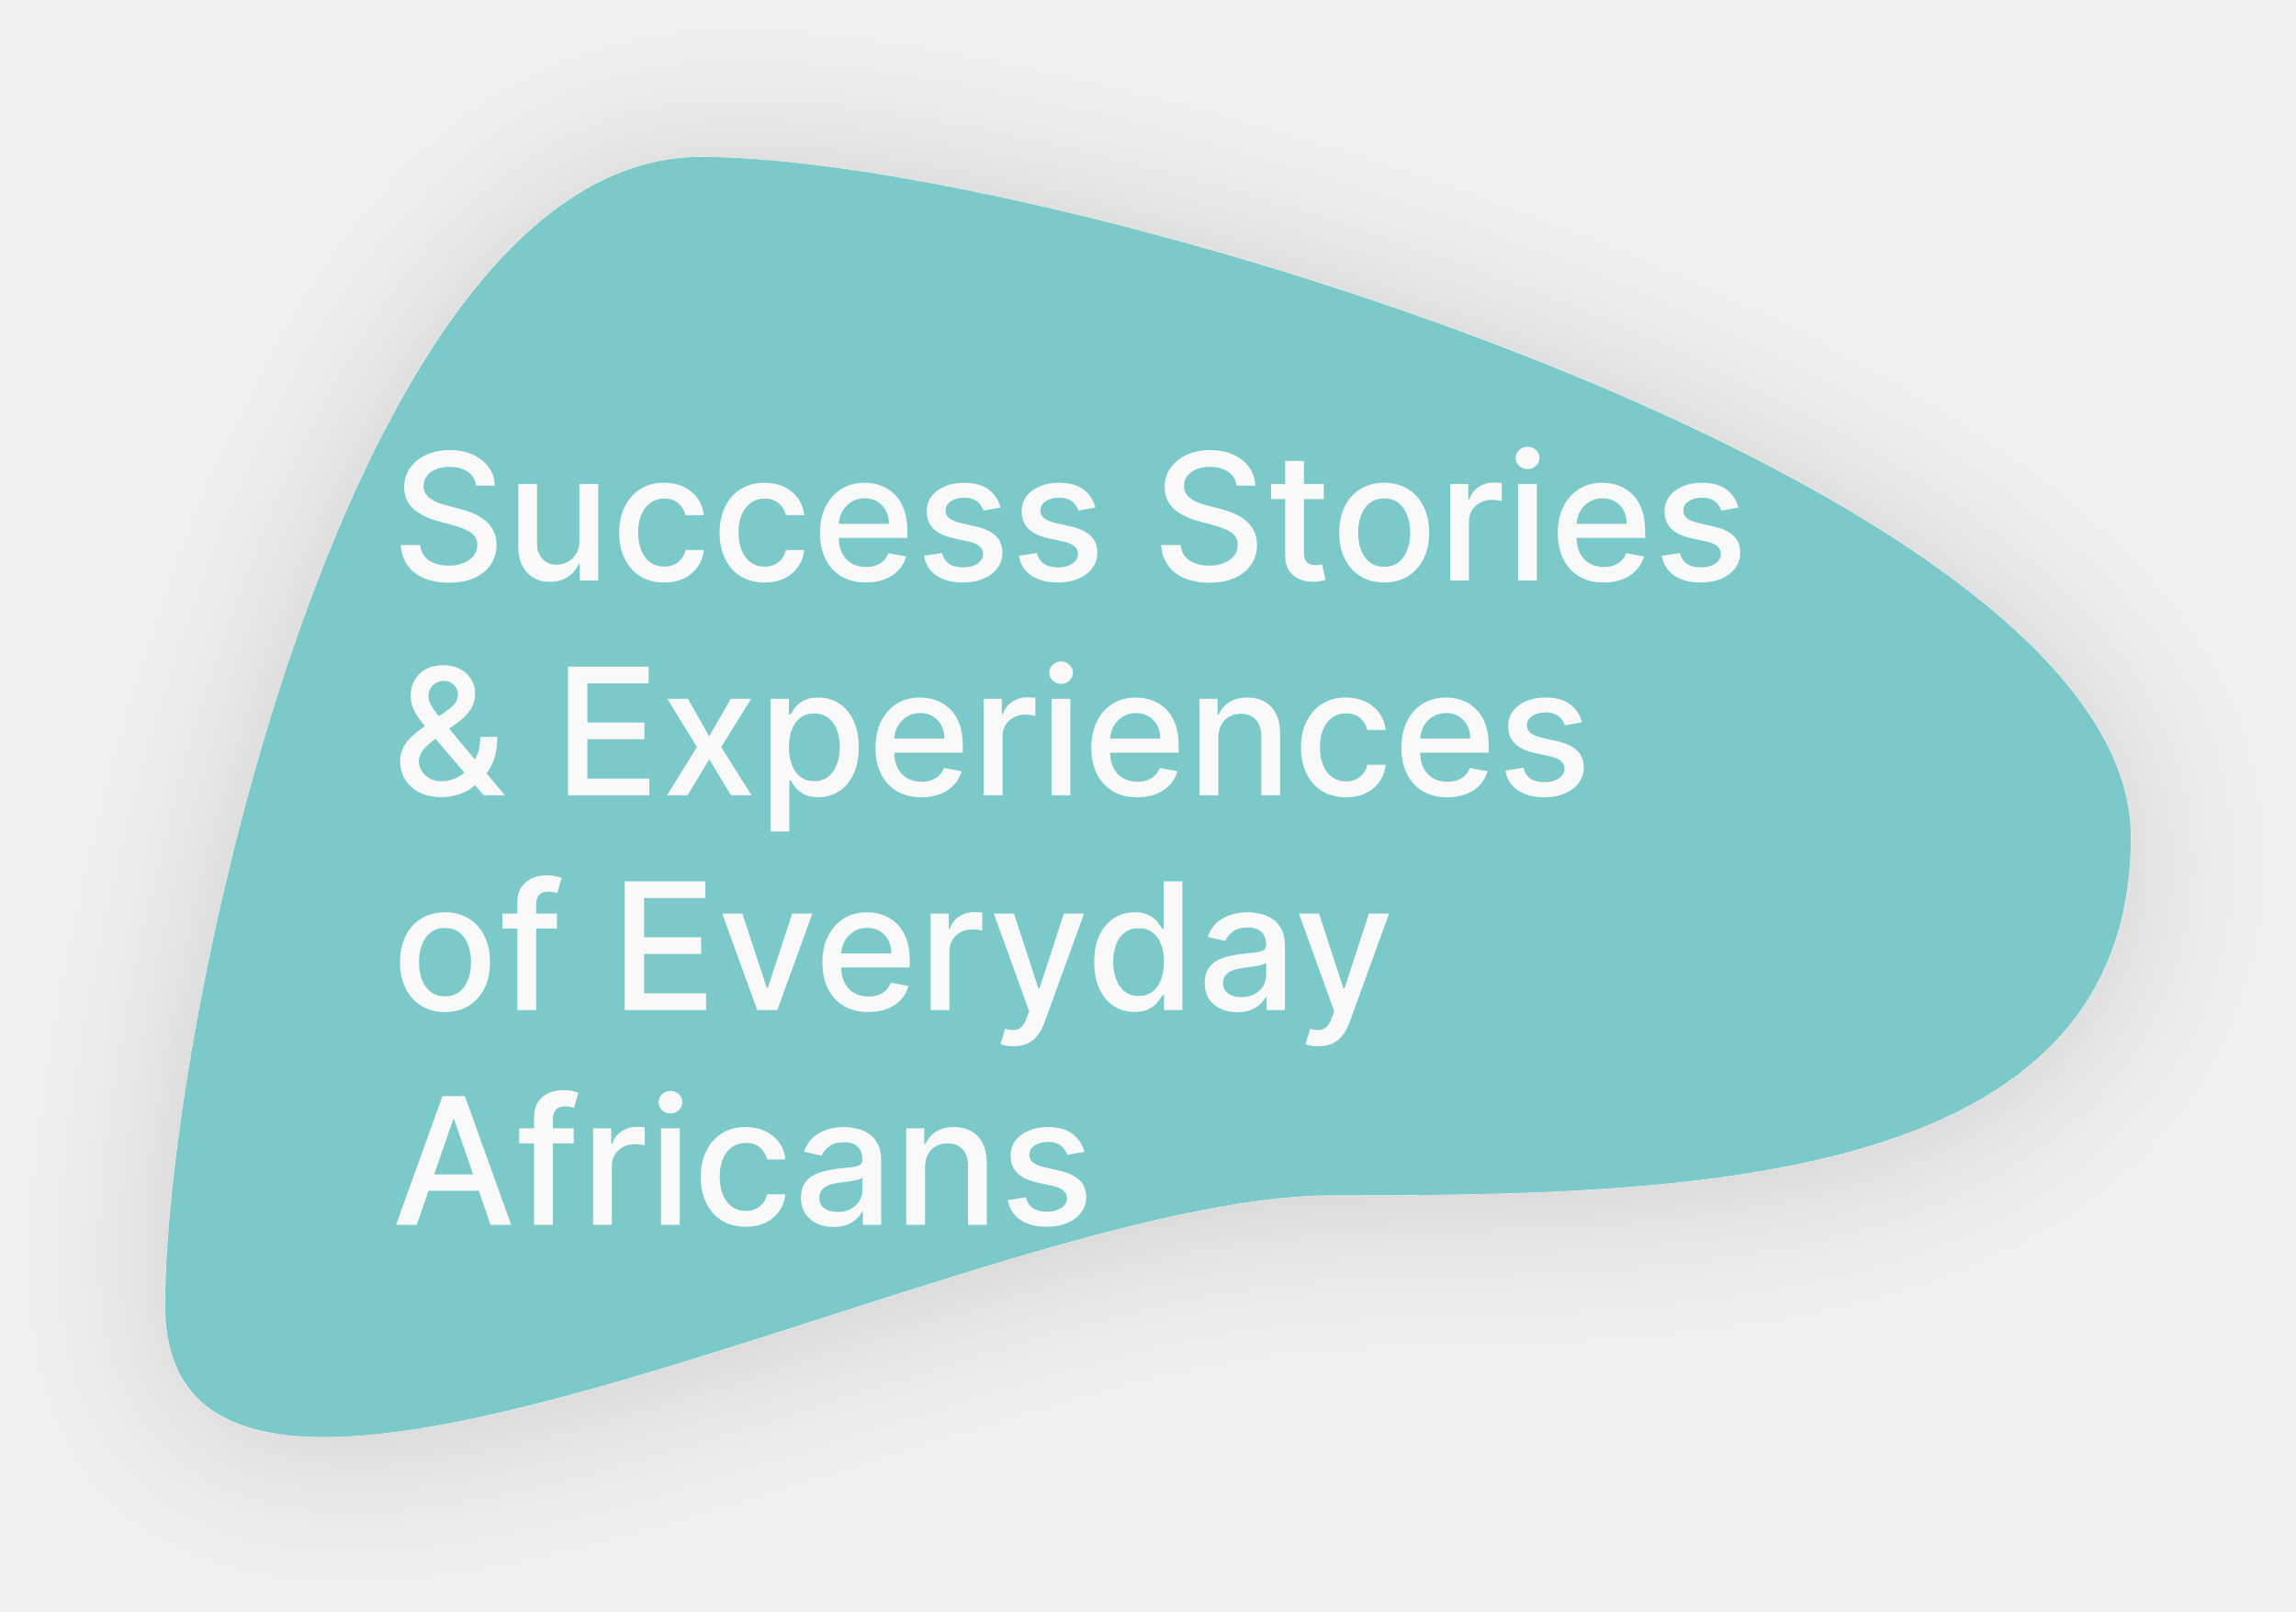
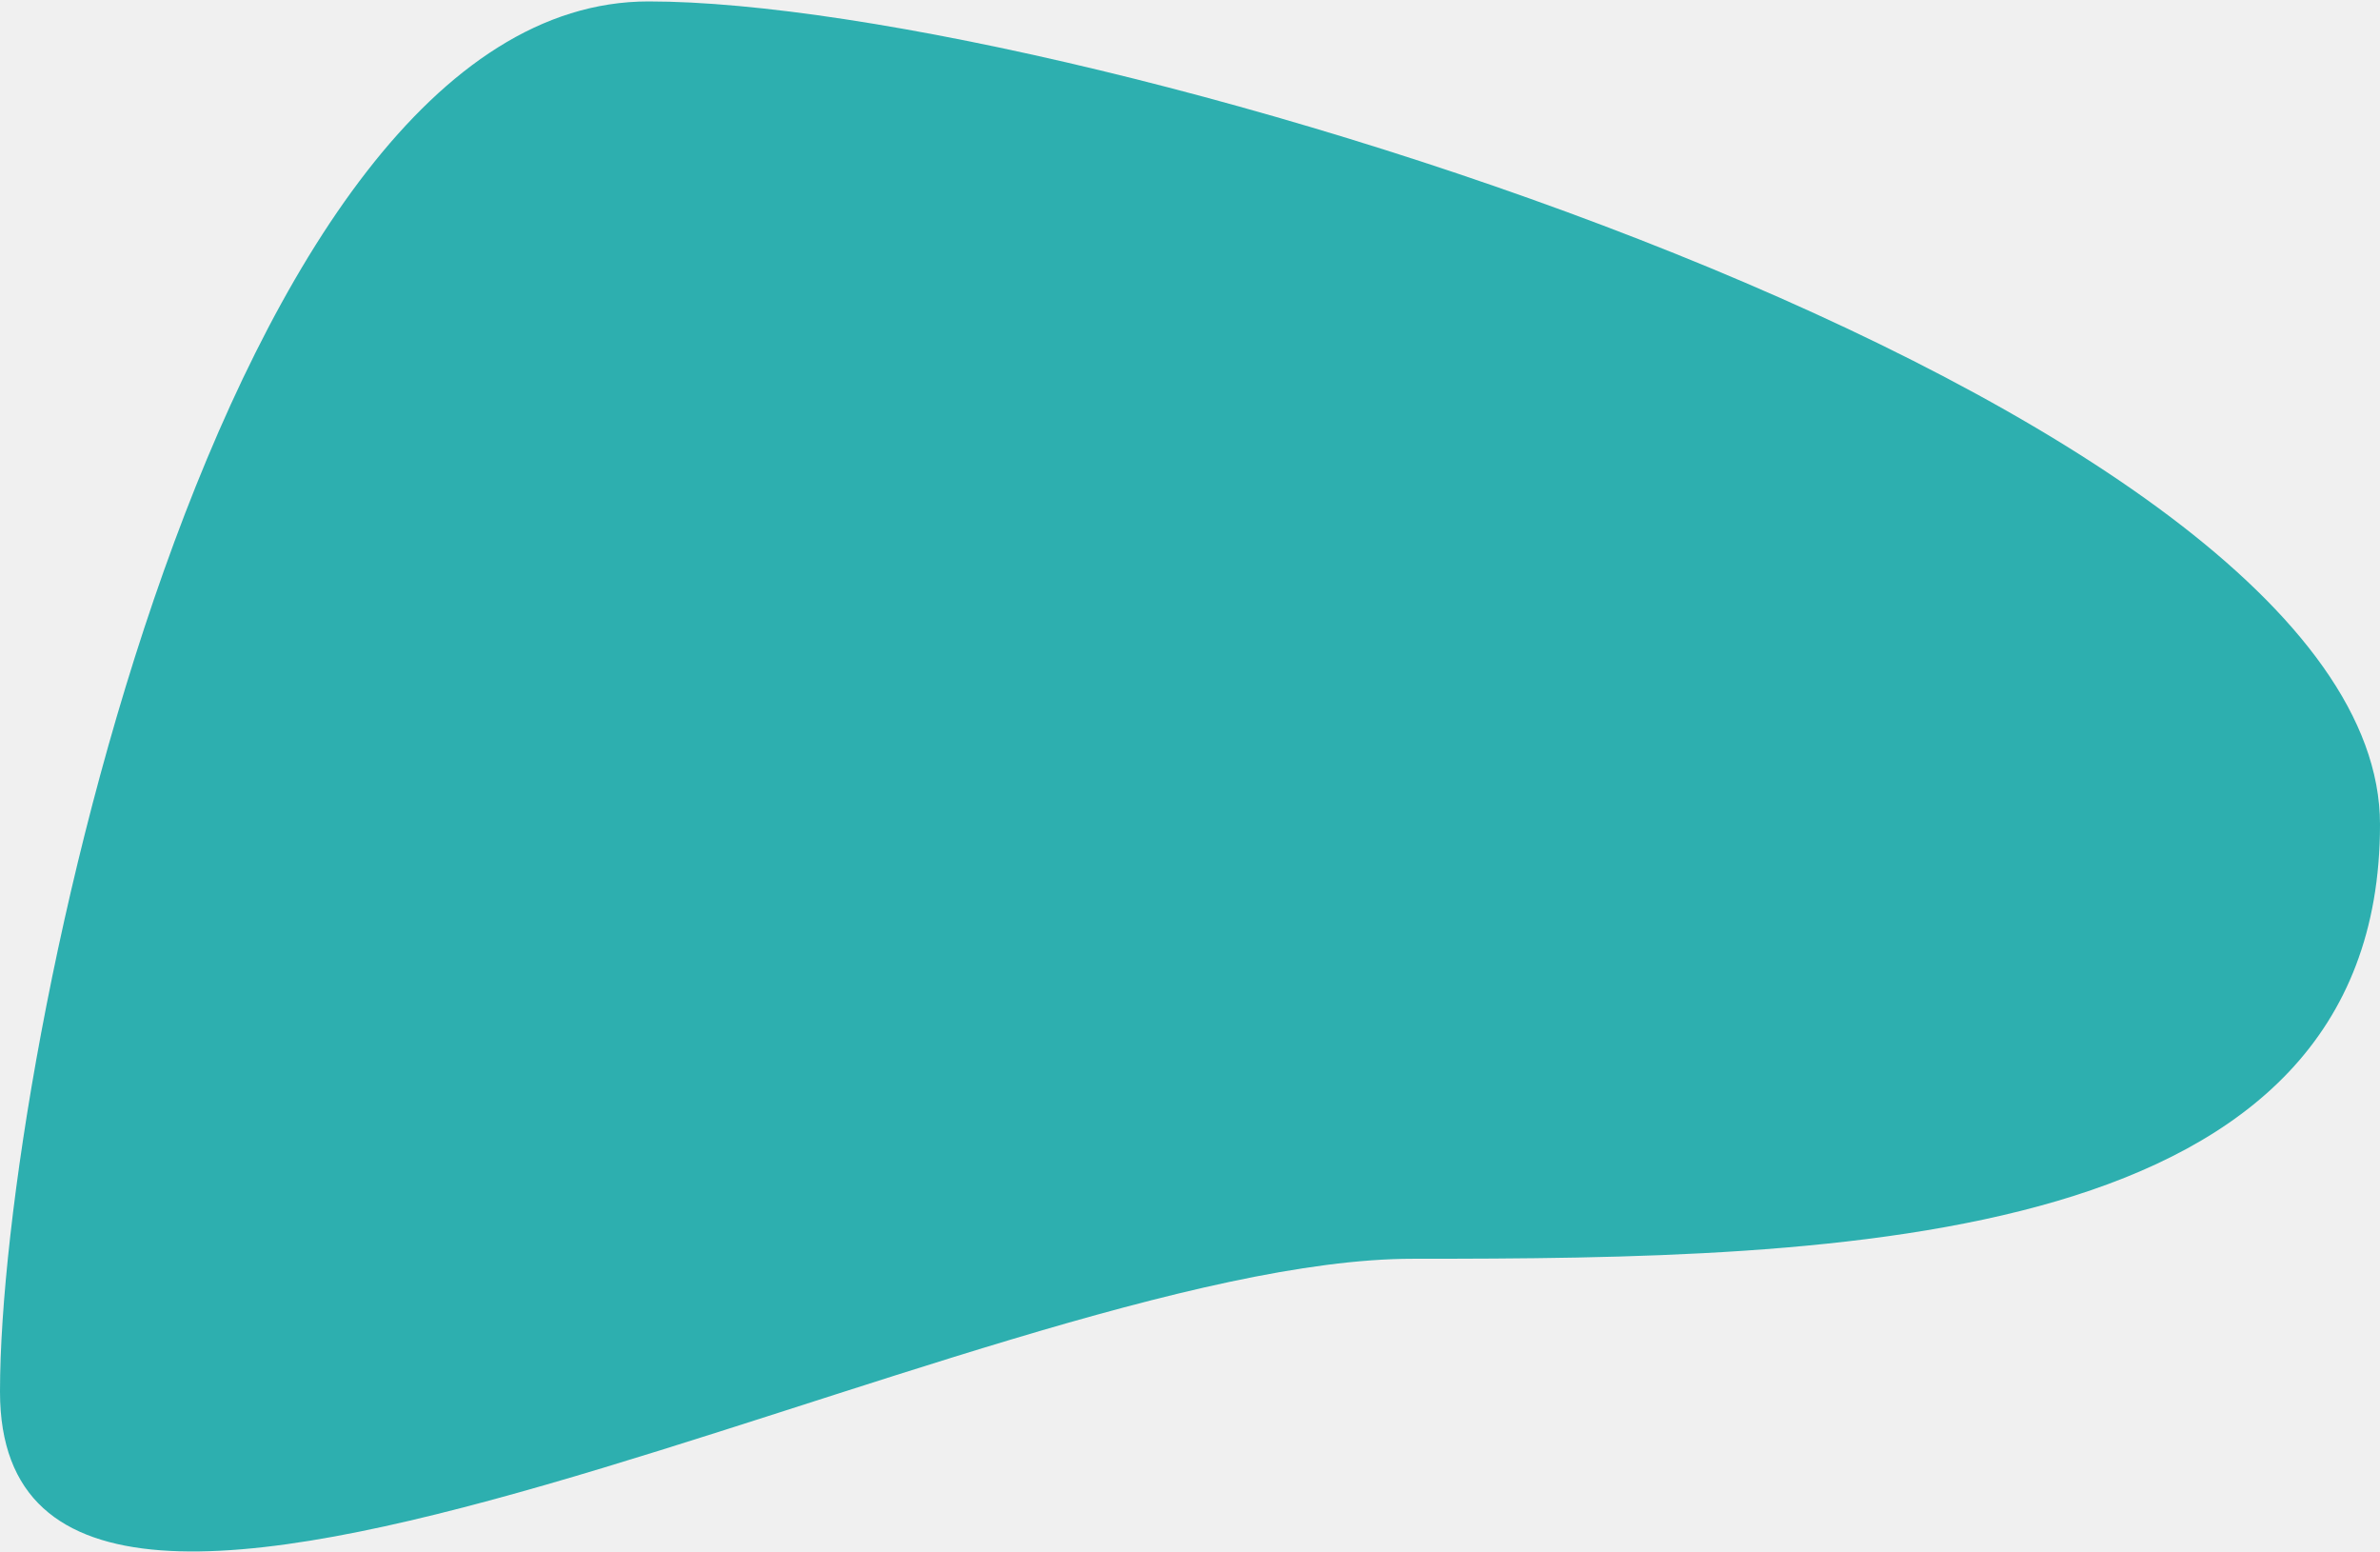
- <svg xmlns="http://www.w3.org/2000/svg" width="973" height="683" viewBox="0 0 973 683" fill="none">
-   <g opacity="0.6" filter="url(#filter0_d_120_69)">
-     <path d="M903 354.5C903 503.341 714.169 506.5 564.5 506.5C414.831 506.5 70 701.841 70 553C70 435.5 147.331 66.5 297 66.5C446.669 66.5 903 205.659 903 354.5Z" fill="#2DAFAF" />
-     <path d="M201.742 205.783C201.458 203.262 200.286 201.309 198.227 199.924C196.167 198.521 193.575 197.82 190.45 197.82C188.212 197.82 186.277 198.175 184.643 198.885C183.01 199.578 181.74 200.537 180.835 201.762C179.947 202.969 179.503 204.345 179.503 205.89C179.503 207.186 179.805 208.305 180.409 209.246C181.03 210.187 181.838 210.977 182.832 211.616C183.844 212.238 184.928 212.761 186.082 213.188C187.236 213.596 188.346 213.933 189.411 214.2L194.738 215.585C196.478 216.011 198.262 216.588 200.091 217.316C201.92 218.044 203.615 219.002 205.178 220.192C206.74 221.382 208.001 222.855 208.96 224.613C209.936 226.371 210.425 228.475 210.425 230.925C210.425 234.015 209.626 236.758 208.028 239.155C206.447 241.552 204.148 243.443 201.13 244.828C198.129 246.213 194.498 246.906 190.237 246.906C186.153 246.906 182.619 246.257 179.636 244.961C176.653 243.665 174.319 241.827 172.632 239.448C170.945 237.051 170.013 234.21 169.835 230.925H178.092C178.251 232.896 178.891 234.539 180.009 235.853C181.146 237.149 182.593 238.116 184.35 238.756C186.126 239.377 188.07 239.688 190.183 239.688C192.509 239.688 194.578 239.324 196.389 238.596C198.218 237.85 199.656 236.82 200.703 235.506C201.751 234.175 202.275 232.621 202.275 230.846C202.275 229.23 201.813 227.907 200.89 226.877C199.984 225.847 198.75 224.995 197.188 224.32C195.643 223.646 193.894 223.051 191.941 222.536L185.496 220.778C181.128 219.588 177.665 217.839 175.109 215.531C172.57 213.223 171.3 210.169 171.3 206.369C171.3 203.227 172.152 200.483 173.857 198.14C175.561 195.796 177.87 193.976 180.782 192.68C183.694 191.366 186.978 190.709 190.636 190.709C194.329 190.709 197.587 191.357 200.411 192.653C203.251 193.949 205.489 195.734 207.122 198.006C208.756 200.261 209.608 202.854 209.679 205.783H201.742ZM245.534 229.034V205.091H253.524V246H245.694V238.915H245.268C244.327 241.099 242.818 242.919 240.74 244.375C238.681 245.814 236.115 246.533 233.043 246.533C230.415 246.533 228.089 245.956 226.065 244.801C224.059 243.63 222.479 241.898 221.324 239.608C220.188 237.317 219.62 234.485 219.62 231.112V205.091H227.583V230.153C227.583 232.941 228.356 235.16 229.9 236.811C231.445 238.463 233.452 239.288 235.92 239.288C237.411 239.288 238.894 238.915 240.367 238.17C241.859 237.424 243.093 236.297 244.07 234.787C245.064 233.278 245.552 231.36 245.534 229.034ZM281.456 246.826C277.497 246.826 274.088 245.929 271.229 244.136C268.388 242.325 266.204 239.83 264.677 236.652C263.15 233.473 262.387 229.833 262.387 225.732C262.387 221.577 263.168 217.911 264.73 214.732C266.293 211.536 268.495 209.042 271.336 207.248C274.176 205.455 277.523 204.558 281.376 204.558C284.484 204.558 287.254 205.135 289.686 206.289C292.119 207.426 294.081 209.024 295.572 211.083C297.081 213.143 297.978 215.549 298.262 218.301H290.512C290.086 216.384 289.109 214.732 287.582 213.347C286.073 211.962 284.049 211.27 281.51 211.27C279.29 211.27 277.346 211.856 275.677 213.028C274.026 214.182 272.738 215.833 271.815 217.982C270.892 220.112 270.43 222.634 270.43 225.545C270.43 228.528 270.883 231.103 271.788 233.269C272.694 235.435 273.972 237.113 275.624 238.303C277.293 239.493 279.255 240.087 281.51 240.087C283.019 240.087 284.386 239.812 285.611 239.262C286.854 238.694 287.893 237.886 288.727 236.838C289.58 235.79 290.174 234.53 290.512 233.056H298.262C297.978 235.702 297.117 238.063 295.679 240.141C294.24 242.218 292.314 243.852 289.899 245.041C287.502 246.231 284.688 246.826 281.456 246.826ZM324.01 246.826C320.051 246.826 316.641 245.929 313.783 244.136C310.942 242.325 308.758 239.83 307.231 236.652C305.704 233.473 304.94 229.833 304.94 225.732C304.94 221.577 305.722 217.911 307.284 214.732C308.847 211.536 311.048 209.042 313.889 207.248C316.73 205.455 320.077 204.558 323.93 204.558C327.037 204.558 329.807 205.135 332.24 206.289C334.672 207.426 336.634 209.024 338.126 211.083C339.635 213.143 340.532 215.549 340.816 218.301H333.065C332.639 216.384 331.663 214.732 330.136 213.347C328.627 211.962 326.602 211.27 324.063 211.27C321.844 211.27 319.9 211.856 318.231 213.028C316.579 214.182 315.292 215.833 314.369 217.982C313.445 220.112 312.984 222.634 312.984 225.545C312.984 228.528 313.437 231.103 314.342 233.269C315.248 235.435 316.526 237.113 318.177 238.303C319.846 239.493 321.808 240.087 324.063 240.087C325.573 240.087 326.94 239.812 328.165 239.262C329.408 238.694 330.446 237.886 331.281 236.838C332.133 235.79 332.728 234.53 333.065 233.056H340.816C340.532 235.702 339.671 238.063 338.232 240.141C336.794 242.218 334.868 243.852 332.453 245.041C330.056 246.231 327.242 246.826 324.01 246.826ZM366.963 246.826C362.933 246.826 359.461 245.964 356.55 244.242C353.655 242.502 351.418 240.061 349.838 236.918C348.275 233.757 347.494 230.055 347.494 225.812C347.494 221.621 348.275 217.928 349.838 214.732C351.418 211.536 353.62 209.042 356.443 207.248C359.284 205.455 362.604 204.558 366.404 204.558C368.712 204.558 370.949 204.94 373.116 205.703C375.282 206.467 377.226 207.665 378.948 209.299C380.671 210.933 382.029 213.054 383.023 215.664C384.018 218.257 384.515 221.408 384.515 225.119V227.942H351.995V221.977H376.711C376.711 219.881 376.285 218.026 375.433 216.41C374.58 214.777 373.382 213.489 371.837 212.548C370.31 211.607 368.517 211.137 366.457 211.137C364.22 211.137 362.267 211.687 360.598 212.788C358.947 213.871 357.668 215.292 356.763 217.049C355.875 218.789 355.431 220.68 355.431 222.722V227.383C355.431 230.118 355.91 232.444 356.869 234.361C357.846 236.279 359.204 237.744 360.944 238.756C362.684 239.75 364.717 240.247 367.043 240.247C368.552 240.247 369.928 240.034 371.171 239.608C372.414 239.164 373.488 238.507 374.394 237.637C375.3 236.767 375.992 235.693 376.471 234.414L384.009 235.773C383.405 237.992 382.322 239.936 380.759 241.605C379.215 243.257 377.27 244.544 374.927 245.467C372.601 246.373 369.946 246.826 366.963 246.826ZM424.006 215.078L416.788 216.357C416.486 215.434 416.007 214.555 415.35 213.72C414.71 212.886 413.84 212.202 412.74 211.669C411.639 211.137 410.263 210.87 408.611 210.87C406.356 210.87 404.474 211.376 402.965 212.388C401.456 213.383 400.701 214.67 400.701 216.25C400.701 217.618 401.207 218.718 402.219 219.553C403.231 220.387 404.865 221.071 407.12 221.604L413.619 223.095C417.383 223.965 420.188 225.306 422.035 227.117C423.881 228.928 424.805 231.281 424.805 234.175C424.805 236.625 424.094 238.809 422.674 240.727C421.271 242.626 419.309 244.118 416.788 245.201C414.284 246.284 411.381 246.826 408.079 246.826C403.498 246.826 399.76 245.849 396.866 243.896C393.972 241.925 392.196 239.129 391.539 235.506L399.236 234.335C399.716 236.341 400.701 237.859 402.193 238.889C403.684 239.901 405.628 240.407 408.025 240.407C410.636 240.407 412.722 239.865 414.284 238.782C415.847 237.681 416.628 236.341 416.628 234.761C416.628 233.482 416.149 232.408 415.19 231.538C414.249 230.668 412.802 230.011 410.849 229.567L403.924 228.049C400.106 227.179 397.283 225.794 395.454 223.894C393.643 221.994 392.738 219.588 392.738 216.676C392.738 214.262 393.413 212.149 394.762 210.338C396.111 208.527 397.976 207.115 400.355 206.103C402.734 205.073 405.46 204.558 408.532 204.558C412.953 204.558 416.433 205.517 418.972 207.435C421.511 209.335 423.189 211.882 424.006 215.078ZM464.216 215.078L456.998 216.357C456.696 215.434 456.217 214.555 455.56 213.72C454.92 212.886 454.05 212.202 452.95 211.669C451.849 211.137 450.473 210.87 448.821 210.87C446.566 210.87 444.684 211.376 443.175 212.388C441.666 213.383 440.911 214.67 440.911 216.25C440.911 217.618 441.417 218.718 442.429 219.553C443.441 220.387 445.075 221.071 447.33 221.604L453.828 223.095C457.593 223.965 460.398 225.306 462.245 227.117C464.091 228.928 465.015 231.281 465.015 234.175C465.015 236.625 464.304 238.809 462.884 240.727C461.481 242.626 459.519 244.118 456.998 245.201C454.494 246.284 451.591 246.826 448.289 246.826C443.708 246.826 439.97 245.849 437.076 243.896C434.182 241.925 432.406 239.129 431.749 235.506L439.446 234.335C439.926 236.341 440.911 237.859 442.403 238.889C443.894 239.901 445.838 240.407 448.235 240.407C450.846 240.407 452.932 239.865 454.494 238.782C456.057 237.681 456.838 236.341 456.838 234.761C456.838 233.482 456.359 232.408 455.4 231.538C454.459 230.668 453.012 230.011 451.059 229.567L444.134 228.049C440.316 227.179 437.493 225.794 435.664 223.894C433.853 221.994 432.948 219.588 432.948 216.676C432.948 214.262 433.623 212.149 434.972 210.338C436.321 208.527 438.186 207.115 440.565 206.103C442.944 205.073 445.67 204.558 448.741 204.558C453.163 204.558 456.643 205.517 459.182 207.435C461.721 209.335 463.399 211.882 464.216 215.078ZM524.008 205.783C523.724 203.262 522.552 201.309 520.492 199.924C518.433 198.521 515.84 197.82 512.715 197.82C510.478 197.82 508.543 198.175 506.909 198.885C505.276 199.578 504.006 200.537 503.1 201.762C502.213 202.969 501.769 204.345 501.769 205.89C501.769 207.186 502.071 208.305 502.674 209.246C503.296 210.187 504.104 210.977 505.098 211.616C506.11 212.238 507.193 212.761 508.347 213.188C509.501 213.596 510.611 213.933 511.676 214.2L517.003 215.585C518.743 216.011 520.528 216.588 522.357 217.316C524.185 218.044 525.881 219.002 527.444 220.192C529.006 221.382 530.267 222.855 531.225 224.613C532.202 226.371 532.69 228.475 532.69 230.925C532.69 234.015 531.891 236.758 530.293 239.155C528.713 241.552 526.414 243.443 523.395 244.828C520.395 246.213 516.763 246.906 512.502 246.906C508.418 246.906 504.885 246.257 501.902 244.961C498.919 243.665 496.584 241.827 494.897 239.448C493.211 237.051 492.278 234.21 492.101 230.925H500.357C500.517 232.896 501.156 234.539 502.275 235.853C503.411 237.149 504.858 238.116 506.616 238.756C508.392 239.377 510.336 239.688 512.449 239.688C514.775 239.688 516.843 239.324 518.654 238.596C520.483 237.85 521.922 236.82 522.969 235.506C524.017 234.175 524.54 232.621 524.54 230.846C524.54 229.23 524.079 227.907 523.156 226.877C522.25 225.847 521.016 224.995 519.453 224.32C517.909 223.646 516.16 223.051 514.207 222.536L507.761 220.778C503.393 219.588 499.931 217.839 497.374 215.531C494.835 213.223 493.566 210.169 493.566 206.369C493.566 203.227 494.418 200.483 496.123 198.14C497.827 195.796 500.135 193.976 503.047 192.68C505.959 191.366 509.244 190.709 512.902 190.709C516.595 190.709 519.853 191.357 522.676 192.653C525.517 193.949 527.754 195.734 529.388 198.006C531.021 200.261 531.874 202.854 531.945 205.783H524.008ZM560.982 205.091V211.483H538.636V205.091H560.982ZM544.629 195.29H552.592V233.988C552.592 235.533 552.823 236.696 553.285 237.477C553.746 238.241 554.341 238.765 555.069 239.049C555.815 239.315 556.623 239.448 557.493 239.448C558.132 239.448 558.691 239.404 559.171 239.315C559.65 239.226 560.023 239.155 560.289 239.102L561.728 245.68C561.266 245.858 560.609 246.036 559.757 246.213C558.904 246.408 557.839 246.515 556.561 246.533C554.465 246.568 552.512 246.195 550.701 245.414C548.89 244.633 547.425 243.425 546.307 241.792C545.188 240.158 544.629 238.108 544.629 235.64V195.29ZM586.583 246.826C582.748 246.826 579.401 245.947 576.542 244.189C573.684 242.431 571.464 239.972 569.884 236.811C568.304 233.651 567.514 229.958 567.514 225.732C567.514 221.488 568.304 217.777 569.884 214.599C571.464 211.421 573.684 208.953 576.542 207.195C579.401 205.437 582.748 204.558 586.583 204.558C590.419 204.558 593.765 205.437 596.624 207.195C599.483 208.953 601.702 211.421 603.282 214.599C604.863 217.777 605.653 221.488 605.653 225.732C605.653 229.958 604.863 233.651 603.282 236.811C601.702 239.972 599.483 242.431 596.624 244.189C593.765 245.947 590.419 246.826 586.583 246.826ZM586.61 240.141C589.096 240.141 591.155 239.484 592.789 238.17C594.422 236.856 595.63 235.107 596.411 232.923C597.21 230.739 597.61 228.333 597.61 225.705C597.61 223.095 597.21 220.698 596.411 218.514C595.63 216.312 594.422 214.546 592.789 213.214C591.155 211.882 589.096 211.217 586.61 211.217C584.106 211.217 582.029 211.882 580.378 213.214C578.744 214.546 577.528 216.312 576.729 218.514C575.948 220.698 575.557 223.095 575.557 225.705C575.557 228.333 575.948 230.739 576.729 232.923C577.528 235.107 578.744 236.856 580.378 238.17C582.029 239.484 584.106 240.141 586.61 240.141ZM614.542 246V205.091H622.239V211.589H622.665C623.411 209.388 624.725 207.657 626.607 206.396C628.507 205.118 630.655 204.478 633.052 204.478C633.549 204.478 634.135 204.496 634.81 204.532C635.502 204.567 636.044 204.612 636.435 204.665V212.282C636.115 212.193 635.547 212.096 634.73 211.989C633.913 211.865 633.097 211.803 632.28 211.803C630.398 211.803 628.72 212.202 627.246 213.001C625.79 213.782 624.636 214.874 623.784 216.277C622.931 217.662 622.505 219.242 622.505 221.018V246H614.542ZM643.326 246V205.091H651.289V246H643.326ZM647.348 198.779C645.963 198.779 644.773 198.317 643.779 197.394C642.802 196.453 642.314 195.334 642.314 194.038C642.314 192.724 642.802 191.605 643.779 190.682C644.773 189.741 645.963 189.271 647.348 189.271C648.733 189.271 649.913 189.741 650.89 190.682C651.884 191.605 652.381 192.724 652.381 194.038C652.381 195.334 651.884 196.453 650.89 197.394C649.913 198.317 648.733 198.779 647.348 198.779ZM679.634 246.826C675.604 246.826 672.132 245.964 669.22 244.242C666.326 242.502 664.089 240.061 662.509 236.918C660.946 233.757 660.165 230.055 660.165 225.812C660.165 221.621 660.946 217.928 662.509 214.732C664.089 211.536 666.291 209.042 669.114 207.248C671.955 205.455 675.275 204.558 679.075 204.558C681.383 204.558 683.62 204.94 685.786 205.703C687.953 206.467 689.897 207.665 691.619 209.299C693.342 210.933 694.7 213.054 695.694 215.664C696.688 218.257 697.186 221.408 697.186 225.119V227.942H664.666V221.977H689.382C689.382 219.881 688.956 218.026 688.104 216.41C687.251 214.777 686.053 213.489 684.508 212.548C682.981 211.607 681.188 211.137 679.128 211.137C676.891 211.137 674.938 211.687 673.269 212.788C671.617 213.871 670.339 215.292 669.434 217.049C668.546 218.789 668.102 220.68 668.102 222.722V227.383C668.102 230.118 668.581 232.444 669.54 234.361C670.517 236.279 671.875 237.744 673.615 238.756C675.355 239.75 677.388 240.247 679.714 240.247C681.223 240.247 682.599 240.034 683.842 239.608C685.085 239.164 686.159 238.507 687.065 237.637C687.97 236.767 688.663 235.693 689.142 234.414L696.68 235.773C696.076 237.992 694.993 239.936 693.43 241.605C691.886 243.257 689.941 244.544 687.598 245.467C685.272 246.373 682.617 246.826 679.634 246.826ZM736.676 215.078L729.459 216.357C729.157 215.434 728.678 214.555 728.021 213.72C727.381 212.886 726.511 212.202 725.411 211.669C724.31 211.137 722.934 210.87 721.282 210.87C719.027 210.87 717.145 211.376 715.636 212.388C714.127 213.383 713.372 214.67 713.372 216.25C713.372 217.618 713.878 218.718 714.89 219.553C715.902 220.387 717.536 221.071 719.791 221.604L726.289 223.095C730.054 223.965 732.859 225.306 734.706 227.117C736.552 228.928 737.475 231.281 737.475 234.175C737.475 236.625 736.765 238.809 735.345 240.727C733.942 242.626 731.98 244.118 729.459 245.201C726.955 246.284 724.052 246.826 720.75 246.826C716.169 246.826 712.431 245.849 709.537 243.896C706.643 241.925 704.867 239.129 704.21 235.506L711.907 234.335C712.387 236.341 713.372 237.859 714.864 238.889C716.355 239.901 718.299 240.407 720.696 240.407C723.306 240.407 725.393 239.865 726.955 238.782C728.518 237.681 729.299 236.341 729.299 234.761C729.299 233.482 728.82 232.408 727.861 231.538C726.92 230.668 725.473 230.011 723.52 229.567L716.595 228.049C712.777 227.179 709.954 225.794 708.125 223.894C706.314 221.994 705.409 219.588 705.409 216.676C705.409 214.262 706.083 212.149 707.433 210.338C708.782 208.527 710.647 207.115 713.026 206.103C715.405 205.073 718.131 204.558 721.202 204.558C725.624 204.558 729.104 205.517 731.643 207.435C734.182 209.335 735.86 211.882 736.676 215.078ZM187.227 337.772C183.569 337.772 180.418 337.107 177.772 335.775C175.144 334.443 173.12 332.632 171.7 330.342C170.279 328.033 169.569 325.423 169.569 322.511C169.569 320.292 170.031 318.321 170.954 316.599C171.877 314.859 173.164 313.252 174.816 311.778C176.467 310.304 178.376 308.822 180.542 307.33L189.331 301.125C190.822 300.148 191.985 299.118 192.82 298.035C193.654 296.934 194.072 295.576 194.072 293.96C194.072 292.682 193.521 291.457 192.42 290.285C191.32 289.113 189.846 288.527 187.999 288.527C186.721 288.527 185.593 288.838 184.617 289.459C183.658 290.081 182.903 290.88 182.353 291.856C181.82 292.815 181.554 293.827 181.554 294.892C181.554 296.135 181.891 297.387 182.566 298.648C183.259 299.908 184.146 301.213 185.229 302.563C186.313 303.895 187.449 305.279 188.638 306.718L213.967 337H204.965L184.004 312.364C182.246 310.287 180.613 308.333 179.104 306.505C177.594 304.658 176.369 302.794 175.428 300.912C174.505 299.012 174.043 296.961 174.043 294.759C174.043 292.256 174.612 290.036 175.748 288.101C176.902 286.148 178.509 284.621 180.569 283.52C182.628 282.419 185.043 281.869 187.813 281.869C190.618 281.869 193.024 282.419 195.031 283.52C197.055 284.603 198.608 286.05 199.691 287.861C200.792 289.654 201.343 291.616 201.343 293.747C201.343 296.339 200.695 298.63 199.398 300.619C198.12 302.589 196.353 304.401 194.098 306.052L183.152 314.122C181.021 315.684 179.539 317.229 178.704 318.756C177.887 320.265 177.479 321.446 177.479 322.298C177.479 323.861 177.879 325.308 178.678 326.64C179.494 327.971 180.631 329.037 182.087 329.836C183.56 330.635 185.283 331.034 187.254 331.034C189.278 331.034 191.249 330.599 193.166 329.729C195.102 328.841 196.85 327.572 198.413 325.92C199.993 324.269 201.245 322.289 202.168 319.981C203.092 317.673 203.553 315.089 203.553 312.231H210.744C210.744 315.746 210.345 318.721 209.546 321.153C208.747 323.568 207.779 325.539 206.643 327.066C205.524 328.575 204.468 329.756 203.473 330.608C203.154 330.892 202.852 331.176 202.568 331.46C202.284 331.744 201.982 332.028 201.662 332.312C199.816 334.177 197.578 335.553 194.951 336.441C192.341 337.328 189.766 337.772 187.227 337.772ZM240.694 337V282.455H274.891V289.539H248.923V306.158H273.107V313.216H248.923V329.915H275.211V337H240.694ZM291.53 296.091L300.559 312.018L309.668 296.091H318.377L305.62 316.545L318.484 337H309.774L300.559 321.712L291.371 337H282.635L295.366 316.545L282.795 296.091H291.53ZM326.554 352.341V296.091H334.331V302.723H334.996C335.458 301.87 336.124 300.885 336.994 299.766C337.864 298.648 339.071 297.671 340.616 296.837C342.161 295.984 344.203 295.558 346.742 295.558C350.044 295.558 352.992 296.393 355.584 298.062C358.176 299.731 360.209 302.137 361.683 305.279C363.175 308.422 363.92 312.204 363.92 316.625C363.92 321.047 363.184 324.837 361.71 327.998C360.236 331.141 358.212 333.564 355.637 335.269C353.063 336.956 350.124 337.799 346.822 337.799C344.336 337.799 342.303 337.382 340.723 336.547C339.16 335.713 337.935 334.736 337.047 333.618C336.159 332.499 335.476 331.505 334.996 330.635H334.517V352.341H326.554ZM334.357 316.545C334.357 319.422 334.774 321.943 335.609 324.109C336.443 326.276 337.651 327.971 339.231 329.196C340.811 330.404 342.747 331.007 345.037 331.007C347.416 331.007 349.405 330.377 351.003 329.116C352.601 327.838 353.809 326.107 354.625 323.923C355.46 321.739 355.877 319.28 355.877 316.545C355.877 313.847 355.469 311.423 354.652 309.275C353.853 307.126 352.646 305.43 351.03 304.188C349.432 302.945 347.434 302.323 345.037 302.323C342.729 302.323 340.776 302.918 339.178 304.108C337.598 305.297 336.399 306.957 335.582 309.088C334.766 311.219 334.357 313.705 334.357 316.545ZM390.474 337.826C386.443 337.826 382.972 336.964 380.06 335.242C377.166 333.502 374.929 331.061 373.349 327.918C371.786 324.757 371.005 321.055 371.005 316.812C371.005 312.621 371.786 308.928 373.349 305.732C374.929 302.536 377.131 300.042 379.954 298.248C382.795 296.455 386.115 295.558 389.915 295.558C392.223 295.558 394.46 295.94 396.626 296.703C398.793 297.467 400.737 298.665 402.459 300.299C404.181 301.933 405.54 304.054 406.534 306.664C407.528 309.257 408.025 312.408 408.025 316.119V318.942H375.506V312.977H400.222C400.222 310.881 399.796 309.026 398.943 307.41C398.091 305.777 396.893 304.489 395.348 303.548C393.821 302.607 392.028 302.137 389.968 302.137C387.731 302.137 385.778 302.687 384.109 303.788C382.457 304.871 381.179 306.292 380.273 308.049C379.386 309.789 378.942 311.68 378.942 313.722V318.383C378.942 321.118 379.421 323.444 380.38 325.361C381.356 327.279 382.715 328.744 384.455 329.756C386.195 330.75 388.228 331.247 390.554 331.247C392.063 331.247 393.439 331.034 394.682 330.608C395.925 330.164 396.999 329.507 397.905 328.637C398.81 327.767 399.503 326.693 399.982 325.414L407.519 326.773C406.916 328.992 405.833 330.936 404.27 332.605C402.725 334.257 400.781 335.544 398.437 336.467C396.111 337.373 393.457 337.826 390.474 337.826ZM416.861 337V296.091H424.558V302.589H424.984C425.73 300.388 427.044 298.657 428.926 297.396C430.826 296.118 432.974 295.478 435.371 295.478C435.869 295.478 436.455 295.496 437.129 295.532C437.822 295.567 438.363 295.612 438.754 295.665V303.282C438.434 303.193 437.866 303.096 437.049 302.989C436.233 302.865 435.416 302.803 434.599 302.803C432.717 302.803 431.039 303.202 429.565 304.001C428.109 304.782 426.955 305.874 426.103 307.277C425.251 308.662 424.825 310.242 424.825 312.018V337H416.861ZM445.645 337V296.091H453.609V337H445.645ZM449.667 289.779C448.282 289.779 447.092 289.317 446.098 288.394C445.122 287.453 444.633 286.334 444.633 285.038C444.633 283.724 445.122 282.605 446.098 281.682C447.092 280.741 448.282 280.271 449.667 280.271C451.052 280.271 452.233 280.741 453.209 281.682C454.204 282.605 454.701 283.724 454.701 285.038C454.701 286.334 454.204 287.453 453.209 288.394C452.233 289.317 451.052 289.779 449.667 289.779ZM481.953 337.826C477.923 337.826 474.452 336.964 471.54 335.242C468.646 333.502 466.408 331.061 464.828 327.918C463.266 324.757 462.484 321.055 462.484 316.812C462.484 312.621 463.266 308.928 464.828 305.732C466.408 302.536 468.61 300.042 471.433 298.248C474.274 296.455 477.594 295.558 481.394 295.558C483.702 295.558 485.94 295.94 488.106 296.703C490.272 297.467 492.216 298.665 493.939 300.299C495.661 301.933 497.019 304.054 498.013 306.664C499.008 309.257 499.505 312.408 499.505 316.119V318.942H466.985V312.977H491.701C491.701 310.881 491.275 309.026 490.423 307.41C489.571 305.777 488.372 304.489 486.827 303.548C485.3 302.607 483.507 302.137 481.447 302.137C479.21 302.137 477.257 302.687 475.588 303.788C473.937 304.871 472.658 306.292 471.753 308.049C470.865 309.789 470.421 311.68 470.421 313.722V318.383C470.421 321.118 470.901 323.444 471.859 325.361C472.836 327.279 474.194 328.744 475.934 329.756C477.674 330.75 479.707 331.247 482.033 331.247C483.543 331.247 484.919 331.034 486.162 330.608C487.404 330.164 488.479 329.507 489.384 328.637C490.29 327.767 490.982 326.693 491.462 325.414L498.999 326.773C498.395 328.992 497.312 330.936 495.75 332.605C494.205 334.257 492.261 335.544 489.917 336.467C487.591 337.373 484.936 337.826 481.953 337.826ZM516.304 312.71V337H508.341V296.091H515.984V302.749H516.491C517.432 300.583 518.905 298.843 520.912 297.529C522.936 296.215 525.484 295.558 528.555 295.558C531.343 295.558 533.785 296.144 535.88 297.316C537.975 298.47 539.6 300.192 540.754 302.483C541.908 304.773 542.485 307.605 542.485 310.979V337H534.521V311.938C534.521 308.973 533.749 306.656 532.204 304.987C530.66 303.3 528.538 302.456 525.839 302.456C523.992 302.456 522.35 302.856 520.912 303.655C519.491 304.454 518.364 305.626 517.529 307.17C516.712 308.697 516.304 310.544 516.304 312.71ZM570.397 337.826C566.437 337.826 563.028 336.929 560.169 335.136C557.329 333.325 555.145 330.83 553.618 327.652C552.091 324.473 551.327 320.833 551.327 316.732C551.327 312.577 552.108 308.911 553.671 305.732C555.233 302.536 557.435 300.042 560.276 298.248C563.117 296.455 566.464 295.558 570.317 295.558C573.424 295.558 576.194 296.135 578.627 297.289C581.059 298.426 583.021 300.024 584.513 302.083C586.022 304.143 586.918 306.549 587.203 309.301H579.452C579.026 307.384 578.049 305.732 576.522 304.347C575.013 302.962 572.989 302.27 570.45 302.27C568.231 302.27 566.286 302.856 564.617 304.028C562.966 305.182 561.679 306.833 560.755 308.982C559.832 311.112 559.37 313.634 559.37 316.545C559.37 319.528 559.823 322.103 560.729 324.269C561.634 326.435 562.913 328.113 564.564 329.303C566.233 330.493 568.195 331.087 570.45 331.087C571.959 331.087 573.326 330.812 574.552 330.262C575.794 329.694 576.833 328.886 577.668 327.838C578.52 326.79 579.115 325.53 579.452 324.056H587.203C586.918 326.702 586.057 329.063 584.619 331.141C583.181 333.218 581.254 334.852 578.84 336.041C576.443 337.231 573.628 337.826 570.397 337.826ZM613.35 337.826C609.319 337.826 605.848 336.964 602.936 335.242C600.042 333.502 597.805 331.061 596.225 327.918C594.662 324.757 593.881 321.055 593.881 316.812C593.881 312.621 594.662 308.928 596.225 305.732C597.805 302.536 600.007 300.042 602.83 298.248C605.671 296.455 608.991 295.558 612.791 295.558C615.099 295.558 617.336 295.94 619.502 296.703C621.669 297.467 623.613 298.665 625.335 300.299C627.057 301.933 628.416 304.054 629.41 306.664C630.404 309.257 630.901 312.408 630.901 316.119V318.942H598.382V312.977H623.098C623.098 310.881 622.672 309.026 621.819 307.41C620.967 305.777 619.769 304.489 618.224 303.548C616.697 302.607 614.904 302.137 612.844 302.137C610.607 302.137 608.654 302.687 606.985 303.788C605.333 304.871 604.055 306.292 603.149 308.049C602.262 309.789 601.818 311.68 601.818 313.722V318.383C601.818 321.118 602.297 323.444 603.256 325.361C604.232 327.279 605.591 328.744 607.331 329.756C609.071 330.75 611.104 331.247 613.43 331.247C614.939 331.247 616.315 331.034 617.558 330.608C618.801 330.164 619.875 329.507 620.781 328.637C621.686 327.767 622.379 326.693 622.858 325.414L630.395 326.773C629.792 328.992 628.709 330.936 627.146 332.605C625.601 334.257 623.657 335.544 621.313 336.467C618.987 337.373 616.333 337.826 613.35 337.826ZM670.392 306.078L663.175 307.357C662.873 306.434 662.393 305.555 661.736 304.72C661.097 303.886 660.227 303.202 659.126 302.669C658.025 302.137 656.649 301.87 654.998 301.87C652.743 301.87 650.861 302.376 649.352 303.388C647.843 304.383 647.088 305.67 647.088 307.25C647.088 308.618 647.594 309.718 648.606 310.553C649.618 311.387 651.252 312.071 653.507 312.604L660.005 314.095C663.769 314.965 666.575 316.306 668.421 318.117C670.268 319.928 671.191 322.281 671.191 325.175C671.191 327.625 670.481 329.809 669.061 331.727C667.658 333.626 665.696 335.118 663.175 336.201C660.671 337.284 657.768 337.826 654.465 337.826C649.884 337.826 646.147 336.849 643.253 334.896C640.359 332.925 638.583 330.129 637.926 326.506L645.623 325.335C646.103 327.341 647.088 328.859 648.579 329.889C650.071 330.901 652.015 331.407 654.412 331.407C657.022 331.407 659.109 330.865 660.671 329.782C662.234 328.681 663.015 327.341 663.015 325.761C663.015 324.482 662.535 323.408 661.577 322.538C660.636 321.668 659.188 321.011 657.235 320.567L650.311 319.049C646.493 318.179 643.67 316.794 641.841 314.894C640.03 312.994 639.125 310.588 639.125 307.676C639.125 305.262 639.799 303.149 641.149 301.338C642.498 299.527 644.362 298.115 646.742 297.103C649.121 296.073 651.847 295.558 654.918 295.558C659.339 295.558 662.82 296.517 665.359 298.435C667.898 300.335 669.576 302.882 670.392 306.078ZM188.585 428.826C184.75 428.826 181.403 427.947 178.544 426.189C175.686 424.431 173.466 421.972 171.886 418.811C170.306 415.651 169.516 411.958 169.516 407.732C169.516 403.488 170.306 399.777 171.886 396.599C173.466 393.421 175.686 390.953 178.544 389.195C181.403 387.437 184.75 386.558 188.585 386.558C192.42 386.558 195.767 387.437 198.626 389.195C201.485 390.953 203.704 393.421 205.284 396.599C206.865 399.777 207.655 403.488 207.655 407.732C207.655 411.958 206.865 415.651 205.284 418.811C203.704 421.972 201.485 424.431 198.626 426.189C195.767 427.947 192.42 428.826 188.585 428.826ZM188.612 422.141C191.098 422.141 193.157 421.484 194.791 420.17C196.424 418.856 197.632 417.107 198.413 414.923C199.212 412.739 199.612 410.333 199.612 407.705C199.612 405.095 199.212 402.698 198.413 400.514C197.632 398.312 196.424 396.546 194.791 395.214C193.157 393.882 191.098 393.217 188.612 393.217C186.108 393.217 184.031 393.882 182.38 395.214C180.746 396.546 179.53 398.312 178.731 400.514C177.95 402.698 177.559 405.095 177.559 407.705C177.559 410.333 177.95 412.739 178.731 414.923C179.53 417.107 180.746 418.856 182.38 420.17C184.031 421.484 186.108 422.141 188.612 422.141ZM236.013 387.091V393.483H212.895V387.091H236.013ZM219.234 428V382.35C219.234 379.793 219.793 377.672 220.912 375.985C222.03 374.28 223.513 373.011 225.359 372.176C227.206 371.324 229.212 370.898 231.379 370.898C232.977 370.898 234.344 371.031 235.48 371.297C236.617 371.546 237.46 371.777 238.01 371.99L236.146 378.435C235.773 378.328 235.294 378.204 234.708 378.062C234.122 377.902 233.412 377.822 232.577 377.822C230.642 377.822 229.257 378.302 228.422 379.261C227.606 380.219 227.197 381.604 227.197 383.415V428H219.234ZM264.717 428V373.455H298.915V380.539H272.947V397.158H297.13V404.216H272.947V420.915H299.234V428H264.717ZM344.265 387.091L329.43 428H320.907L306.046 387.091H314.595L324.956 418.572H325.382L335.715 387.091H344.265ZM367.989 428.826C363.958 428.826 360.487 427.964 357.575 426.242C354.681 424.502 352.444 422.061 350.863 418.918C349.301 415.757 348.52 412.055 348.52 407.812C348.52 403.621 349.301 399.928 350.863 396.732C352.444 393.536 354.645 391.042 357.468 389.248C360.309 387.455 363.63 386.558 367.429 386.558C369.738 386.558 371.975 386.94 374.141 387.703C376.307 388.467 378.251 389.665 379.974 391.299C381.696 392.933 383.054 395.054 384.049 397.664C385.043 400.257 385.54 403.408 385.54 407.119V409.942H353.021V403.977H377.737C377.737 401.881 377.31 400.026 376.458 398.41C375.606 396.777 374.407 395.489 372.863 394.548C371.336 393.607 369.542 393.137 367.483 393.137C365.245 393.137 363.292 393.687 361.623 394.788C359.972 395.871 358.694 397.292 357.788 399.049C356.9 400.789 356.456 402.68 356.456 404.722V409.383C356.456 412.118 356.936 414.444 357.895 416.361C358.871 418.279 360.229 419.744 361.969 420.756C363.71 421.75 365.743 422.247 368.069 422.247C369.578 422.247 370.954 422.034 372.197 421.608C373.44 421.164 374.514 420.507 375.419 419.637C376.325 418.767 377.017 417.693 377.497 416.414L385.034 417.773C384.43 419.992 383.347 421.936 381.785 423.605C380.24 425.257 378.296 426.544 375.952 427.467C373.626 428.373 370.972 428.826 367.989 428.826ZM394.376 428V387.091H402.073V393.589H402.499C403.245 391.388 404.559 389.657 406.441 388.396C408.341 387.118 410.489 386.478 412.886 386.478C413.383 386.478 413.969 386.496 414.644 386.532C415.336 386.567 415.878 386.612 416.269 386.665V394.282C415.949 394.193 415.381 394.096 414.564 393.989C413.747 393.865 412.93 393.803 412.114 393.803C410.232 393.803 408.554 394.202 407.08 395.001C405.624 395.782 404.47 396.874 403.618 398.277C402.765 399.662 402.339 401.242 402.339 403.018V428H394.376ZM429.439 443.341C428.249 443.341 427.166 443.243 426.19 443.048C425.213 442.87 424.485 442.675 424.006 442.462L425.923 435.937C427.379 436.327 428.675 436.496 429.812 436.443C430.948 436.39 431.951 435.963 432.821 435.164C433.709 434.365 434.49 433.06 435.165 431.249L436.15 428.533L421.182 387.091H429.705L440.066 418.838H440.492L450.852 387.091H459.402L442.543 433.46C441.761 435.591 440.767 437.393 439.56 438.866C438.352 440.358 436.914 441.477 435.245 442.222C433.576 442.968 431.641 443.341 429.439 443.341ZM480.808 428.799C477.506 428.799 474.558 427.956 471.966 426.269C469.391 424.564 467.367 422.141 465.893 418.998C464.438 415.837 463.71 412.047 463.71 407.625C463.71 403.204 464.446 399.422 465.92 396.279C467.412 393.137 469.453 390.731 472.046 389.062C474.638 387.393 477.577 386.558 480.862 386.558C483.401 386.558 485.442 386.984 486.987 387.837C488.55 388.671 489.757 389.648 490.609 390.766C491.479 391.885 492.154 392.87 492.634 393.723H493.113V373.455H501.076V428H493.299V421.635H492.634C492.154 422.505 491.462 423.499 490.556 424.618C489.668 425.736 488.443 426.713 486.881 427.547C485.318 428.382 483.294 428.799 480.808 428.799ZM482.566 422.007C484.857 422.007 486.792 421.404 488.372 420.196C489.97 418.971 491.178 417.276 491.994 415.109C492.829 412.943 493.246 410.422 493.246 407.545C493.246 404.705 492.838 402.219 492.021 400.088C491.204 397.957 490.006 396.297 488.425 395.108C486.845 393.918 484.892 393.323 482.566 393.323C480.169 393.323 478.172 393.945 476.574 395.188C474.975 396.43 473.768 398.126 472.951 400.275C472.152 402.423 471.753 404.847 471.753 407.545C471.753 410.28 472.161 412.739 472.978 414.923C473.795 417.107 475.002 418.838 476.6 420.116C478.216 421.377 480.205 422.007 482.566 422.007ZM524.347 428.906C521.755 428.906 519.411 428.426 517.316 427.467C515.221 426.491 513.561 425.079 512.336 423.233C511.128 421.386 510.525 419.122 510.525 416.441C510.525 414.133 510.968 412.233 511.856 410.741C512.744 409.25 513.943 408.069 515.452 407.199C516.961 406.329 518.648 405.672 520.512 405.228C522.377 404.784 524.276 404.447 526.212 404.216C528.662 403.932 530.651 403.701 532.178 403.524C533.705 403.328 534.814 403.018 535.507 402.592C536.199 402.165 536.546 401.473 536.546 400.514V400.328C536.546 398.002 535.889 396.2 534.575 394.921C533.278 393.643 531.343 393.004 528.769 393.004C526.087 393.004 523.975 393.598 522.43 394.788C520.903 395.96 519.846 397.265 519.26 398.703L511.776 396.999C512.664 394.513 513.96 392.506 515.665 390.979C517.387 389.435 519.367 388.316 521.604 387.624C523.841 386.913 526.194 386.558 528.662 386.558C530.296 386.558 532.027 386.754 533.856 387.144C535.702 387.517 537.424 388.21 539.022 389.222C540.638 390.234 541.961 391.681 542.991 393.563C544.021 395.427 544.536 397.851 544.536 400.834V428H536.759V422.407H536.439C535.924 423.437 535.152 424.449 534.122 425.443C533.092 426.437 531.769 427.263 530.153 427.92C528.538 428.577 526.602 428.906 524.347 428.906ZM526.079 422.513C528.28 422.513 530.162 422.078 531.725 421.208C533.305 420.338 534.504 419.202 535.32 417.799C536.155 416.379 536.572 414.861 536.572 413.245V407.972C536.288 408.256 535.738 408.522 534.921 408.771C534.122 409.001 533.207 409.206 532.178 409.383C531.148 409.543 530.145 409.694 529.168 409.836C528.191 409.96 527.375 410.067 526.718 410.156C525.173 410.351 523.761 410.679 522.483 411.141C521.222 411.603 520.21 412.268 519.447 413.138C518.701 413.991 518.328 415.127 518.328 416.548C518.328 418.518 519.056 420.01 520.512 421.022C521.968 422.016 523.824 422.513 526.079 422.513ZM558.711 443.341C557.522 443.341 556.439 443.243 555.462 443.048C554.485 442.87 553.757 442.675 553.278 442.462L555.196 435.937C556.652 436.327 557.948 436.496 559.084 436.443C560.221 436.39 561.224 435.963 562.094 435.164C562.982 434.365 563.763 433.06 564.438 431.249L565.423 428.533L550.455 387.091H558.978L569.338 418.838H569.764L580.125 387.091H588.674L571.815 433.46C571.034 435.591 570.039 437.393 568.832 438.866C567.625 440.358 566.186 441.477 564.517 442.222C562.848 442.968 560.913 443.341 558.711 443.341ZM176.6 519H167.864L187.493 464.455H197.001L216.63 519H207.895L192.474 474.362H192.048L176.6 519ZM178.065 497.64H206.403V504.565H178.065V497.64ZM243.117 478.091V484.483H219.999V478.091H243.117ZM226.338 519V473.35C226.338 470.793 226.898 468.672 228.016 466.985C229.135 465.28 230.617 464.011 232.464 463.176C234.311 462.324 236.317 461.898 238.483 461.898C240.081 461.898 241.448 462.031 242.585 462.297C243.721 462.546 244.564 462.777 245.115 462.99L243.251 469.435C242.878 469.328 242.398 469.204 241.812 469.062C241.226 468.902 240.516 468.822 239.682 468.822C237.746 468.822 236.361 469.302 235.527 470.261C234.71 471.219 234.302 472.604 234.302 474.415V519H226.338ZM251.334 519V478.091H259.031V484.589H259.457C260.203 482.388 261.517 480.657 263.399 479.396C265.299 478.118 267.447 477.478 269.844 477.478C270.341 477.478 270.927 477.496 271.602 477.532C272.294 477.567 272.836 477.612 273.227 477.665V485.282C272.907 485.193 272.339 485.096 271.522 484.989C270.705 484.865 269.888 484.803 269.072 484.803C267.19 484.803 265.512 485.202 264.038 486.001C262.582 486.782 261.428 487.874 260.576 489.277C259.723 490.662 259.297 492.242 259.297 494.018V519H251.334ZM280.118 519V478.091H288.081V519H280.118ZM284.14 471.779C282.755 471.779 281.565 471.317 280.571 470.394C279.594 469.453 279.106 468.334 279.106 467.038C279.106 465.724 279.594 464.605 280.571 463.682C281.565 462.741 282.755 462.271 284.14 462.271C285.525 462.271 286.705 462.741 287.682 463.682C288.676 464.605 289.173 465.724 289.173 467.038C289.173 468.334 288.676 469.453 287.682 470.394C286.705 471.317 285.525 471.779 284.14 471.779ZM316.027 519.826C312.067 519.826 308.658 518.929 305.799 517.136C302.958 515.325 300.775 512.83 299.248 509.652C297.721 506.473 296.957 502.833 296.957 498.732C296.957 494.577 297.738 490.911 299.301 487.732C300.863 484.536 303.065 482.042 305.906 480.248C308.747 478.455 312.094 477.558 315.947 477.558C319.054 477.558 321.824 478.135 324.256 479.289C326.689 480.426 328.651 482.024 330.142 484.083C331.652 486.143 332.548 488.549 332.832 491.301H325.082C324.656 489.384 323.679 487.732 322.152 486.347C320.643 484.962 318.619 484.27 316.08 484.27C313.86 484.27 311.916 484.856 310.247 486.028C308.596 487.182 307.309 488.833 306.385 490.982C305.462 493.112 305 495.634 305 498.545C305 501.528 305.453 504.103 306.359 506.269C307.264 508.435 308.543 510.113 310.194 511.303C311.863 512.493 313.825 513.087 316.08 513.087C317.589 513.087 318.956 512.812 320.181 512.262C321.424 511.694 322.463 510.886 323.298 509.838C324.15 508.79 324.745 507.53 325.082 506.056H332.832C332.548 508.702 331.687 511.063 330.249 513.141C328.811 515.218 326.884 516.852 324.469 518.041C322.072 519.231 319.258 519.826 316.027 519.826ZM353.254 519.906C350.661 519.906 348.318 519.426 346.222 518.467C344.127 517.491 342.467 516.079 341.242 514.233C340.035 512.386 339.431 510.122 339.431 507.441C339.431 505.133 339.875 503.233 340.763 501.741C341.65 500.25 342.849 499.069 344.358 498.199C345.867 497.329 347.554 496.672 349.418 496.228C351.283 495.784 353.183 495.447 355.118 495.216C357.568 494.932 359.557 494.701 361.084 494.524C362.611 494.328 363.721 494.018 364.413 493.592C365.106 493.165 365.452 492.473 365.452 491.514V491.328C365.452 489.002 364.795 487.2 363.481 485.921C362.185 484.643 360.249 484.004 357.675 484.004C354.994 484.004 352.881 484.598 351.336 485.788C349.809 486.96 348.753 488.265 348.167 489.703L340.683 487.999C341.57 485.513 342.867 483.506 344.571 481.979C346.293 480.435 348.273 479.316 350.51 478.624C352.748 477.913 355.1 477.558 357.568 477.558C359.202 477.558 360.933 477.754 362.762 478.144C364.608 478.517 366.331 479.21 367.929 480.222C369.544 481.234 370.867 482.681 371.897 484.563C372.927 486.427 373.442 488.851 373.442 491.834V519H365.665V513.407H365.345C364.83 514.437 364.058 515.449 363.028 516.443C361.998 517.437 360.676 518.263 359.06 518.92C357.444 519.577 355.509 519.906 353.254 519.906ZM354.985 513.513C357.187 513.513 359.069 513.078 360.631 512.208C362.211 511.338 363.41 510.202 364.227 508.799C365.061 507.379 365.478 505.861 365.478 504.245V498.972C365.194 499.256 364.644 499.522 363.827 499.771C363.028 500.001 362.114 500.206 361.084 500.383C360.054 500.543 359.051 500.694 358.074 500.836C357.098 500.96 356.281 501.067 355.624 501.156C354.079 501.351 352.668 501.679 351.389 502.141C350.129 502.603 349.117 503.268 348.353 504.138C347.607 504.991 347.234 506.127 347.234 507.548C347.234 509.518 347.962 511.01 349.418 512.022C350.874 513.016 352.73 513.513 354.985 513.513ZM392.012 494.71V519H384.049V478.091H391.692V484.749H392.199C393.14 482.583 394.613 480.843 396.62 479.529C398.644 478.215 401.192 477.558 404.263 477.558C407.051 477.558 409.493 478.144 411.588 479.316C413.683 480.47 415.308 482.192 416.462 484.483C417.616 486.773 418.193 489.605 418.193 492.979V519H410.229V493.938C410.229 490.973 409.457 488.656 407.912 486.987C406.368 485.3 404.246 484.456 401.547 484.456C399.7 484.456 398.058 484.856 396.62 485.655C395.199 486.454 394.072 487.626 393.237 489.17C392.42 490.697 392.012 492.544 392.012 494.71ZM459.528 488.078L452.31 489.357C452.009 488.434 451.529 487.555 450.872 486.72C450.233 485.886 449.363 485.202 448.262 484.669C447.161 484.137 445.785 483.87 444.134 483.87C441.879 483.87 439.997 484.376 438.488 485.388C436.978 486.383 436.224 487.67 436.224 489.25C436.224 490.618 436.73 491.718 437.742 492.553C438.754 493.387 440.387 494.071 442.642 494.604L449.141 496.095C452.905 496.965 455.711 498.306 457.557 500.117C459.404 501.928 460.327 504.281 460.327 507.175C460.327 509.625 459.617 511.809 458.196 513.727C456.794 515.626 454.832 517.118 452.31 518.201C449.807 519.284 446.904 519.826 443.601 519.826C439.02 519.826 435.283 518.849 432.388 516.896C429.494 514.925 427.719 512.129 427.062 508.506L434.759 507.335C435.238 509.341 436.224 510.859 437.715 511.889C439.207 512.901 441.151 513.407 443.548 513.407C446.158 513.407 448.244 512.865 449.807 511.782C451.369 510.681 452.151 509.341 452.151 507.761C452.151 506.482 451.671 505.408 450.712 504.538C449.771 503.668 448.324 503.011 446.371 502.567L439.446 501.049C435.629 500.179 432.806 498.794 430.977 496.894C429.166 494.994 428.26 492.588 428.26 489.676C428.26 487.262 428.935 485.149 430.284 483.338C431.634 481.527 433.498 480.115 435.877 479.103C438.257 478.073 440.982 477.558 444.054 477.558C448.475 477.558 451.955 478.517 454.494 480.435C457.033 482.335 458.711 484.882 459.528 488.078Z" fill="white" />
-   </g>
-   <defs>
-     <filter id="filter0_d_120_69" x="0" y="0.5" width="973" height="682.428" filterUnits="userSpaceOnUse" color-interpolation-filters="sRGB">
-       <feFlood flood-opacity="0" result="BackgroundImageFix" />
-       <feColorMatrix in="SourceAlpha" type="matrix" values="0 0 0 0 0 0 0 0 0 0 0 0 0 0 0 0 0 0 127 0" result="hardAlpha" />
-       <feOffset dy="4" />
-       <feGaussianBlur stdDeviation="35" />
-       <feComposite in2="hardAlpha" operator="out" />
-       <feColorMatrix type="matrix" values="0 0 0 0 0 0 0 0 0 0 0 0 0 0 0 0 0 0 0.25 0" />
-       <feBlend mode="normal" in2="BackgroundImageFix" result="effect1_dropShadow_120_69" />
-       <feBlend mode="normal" in="SourceGraphic" in2="effect1_dropShadow_120_69" result="shape" />
-     </filter>
-   </defs>
+ <svg xmlns="http://www.w3.org/2000/svg" width="833" height="543" viewBox="0 0 833 543" fill="none">
+   <path d="M833 288.5C833 437.341 644.169 440.5 494.5 440.5C344.831 440.5 0 635.841 0 487C5.91278e-05 369.5 77.331 0.5 227 0.5C376.669 0.5 833 139.659 833 288.5Z" fill="#2DAFAF" />
</svg>
